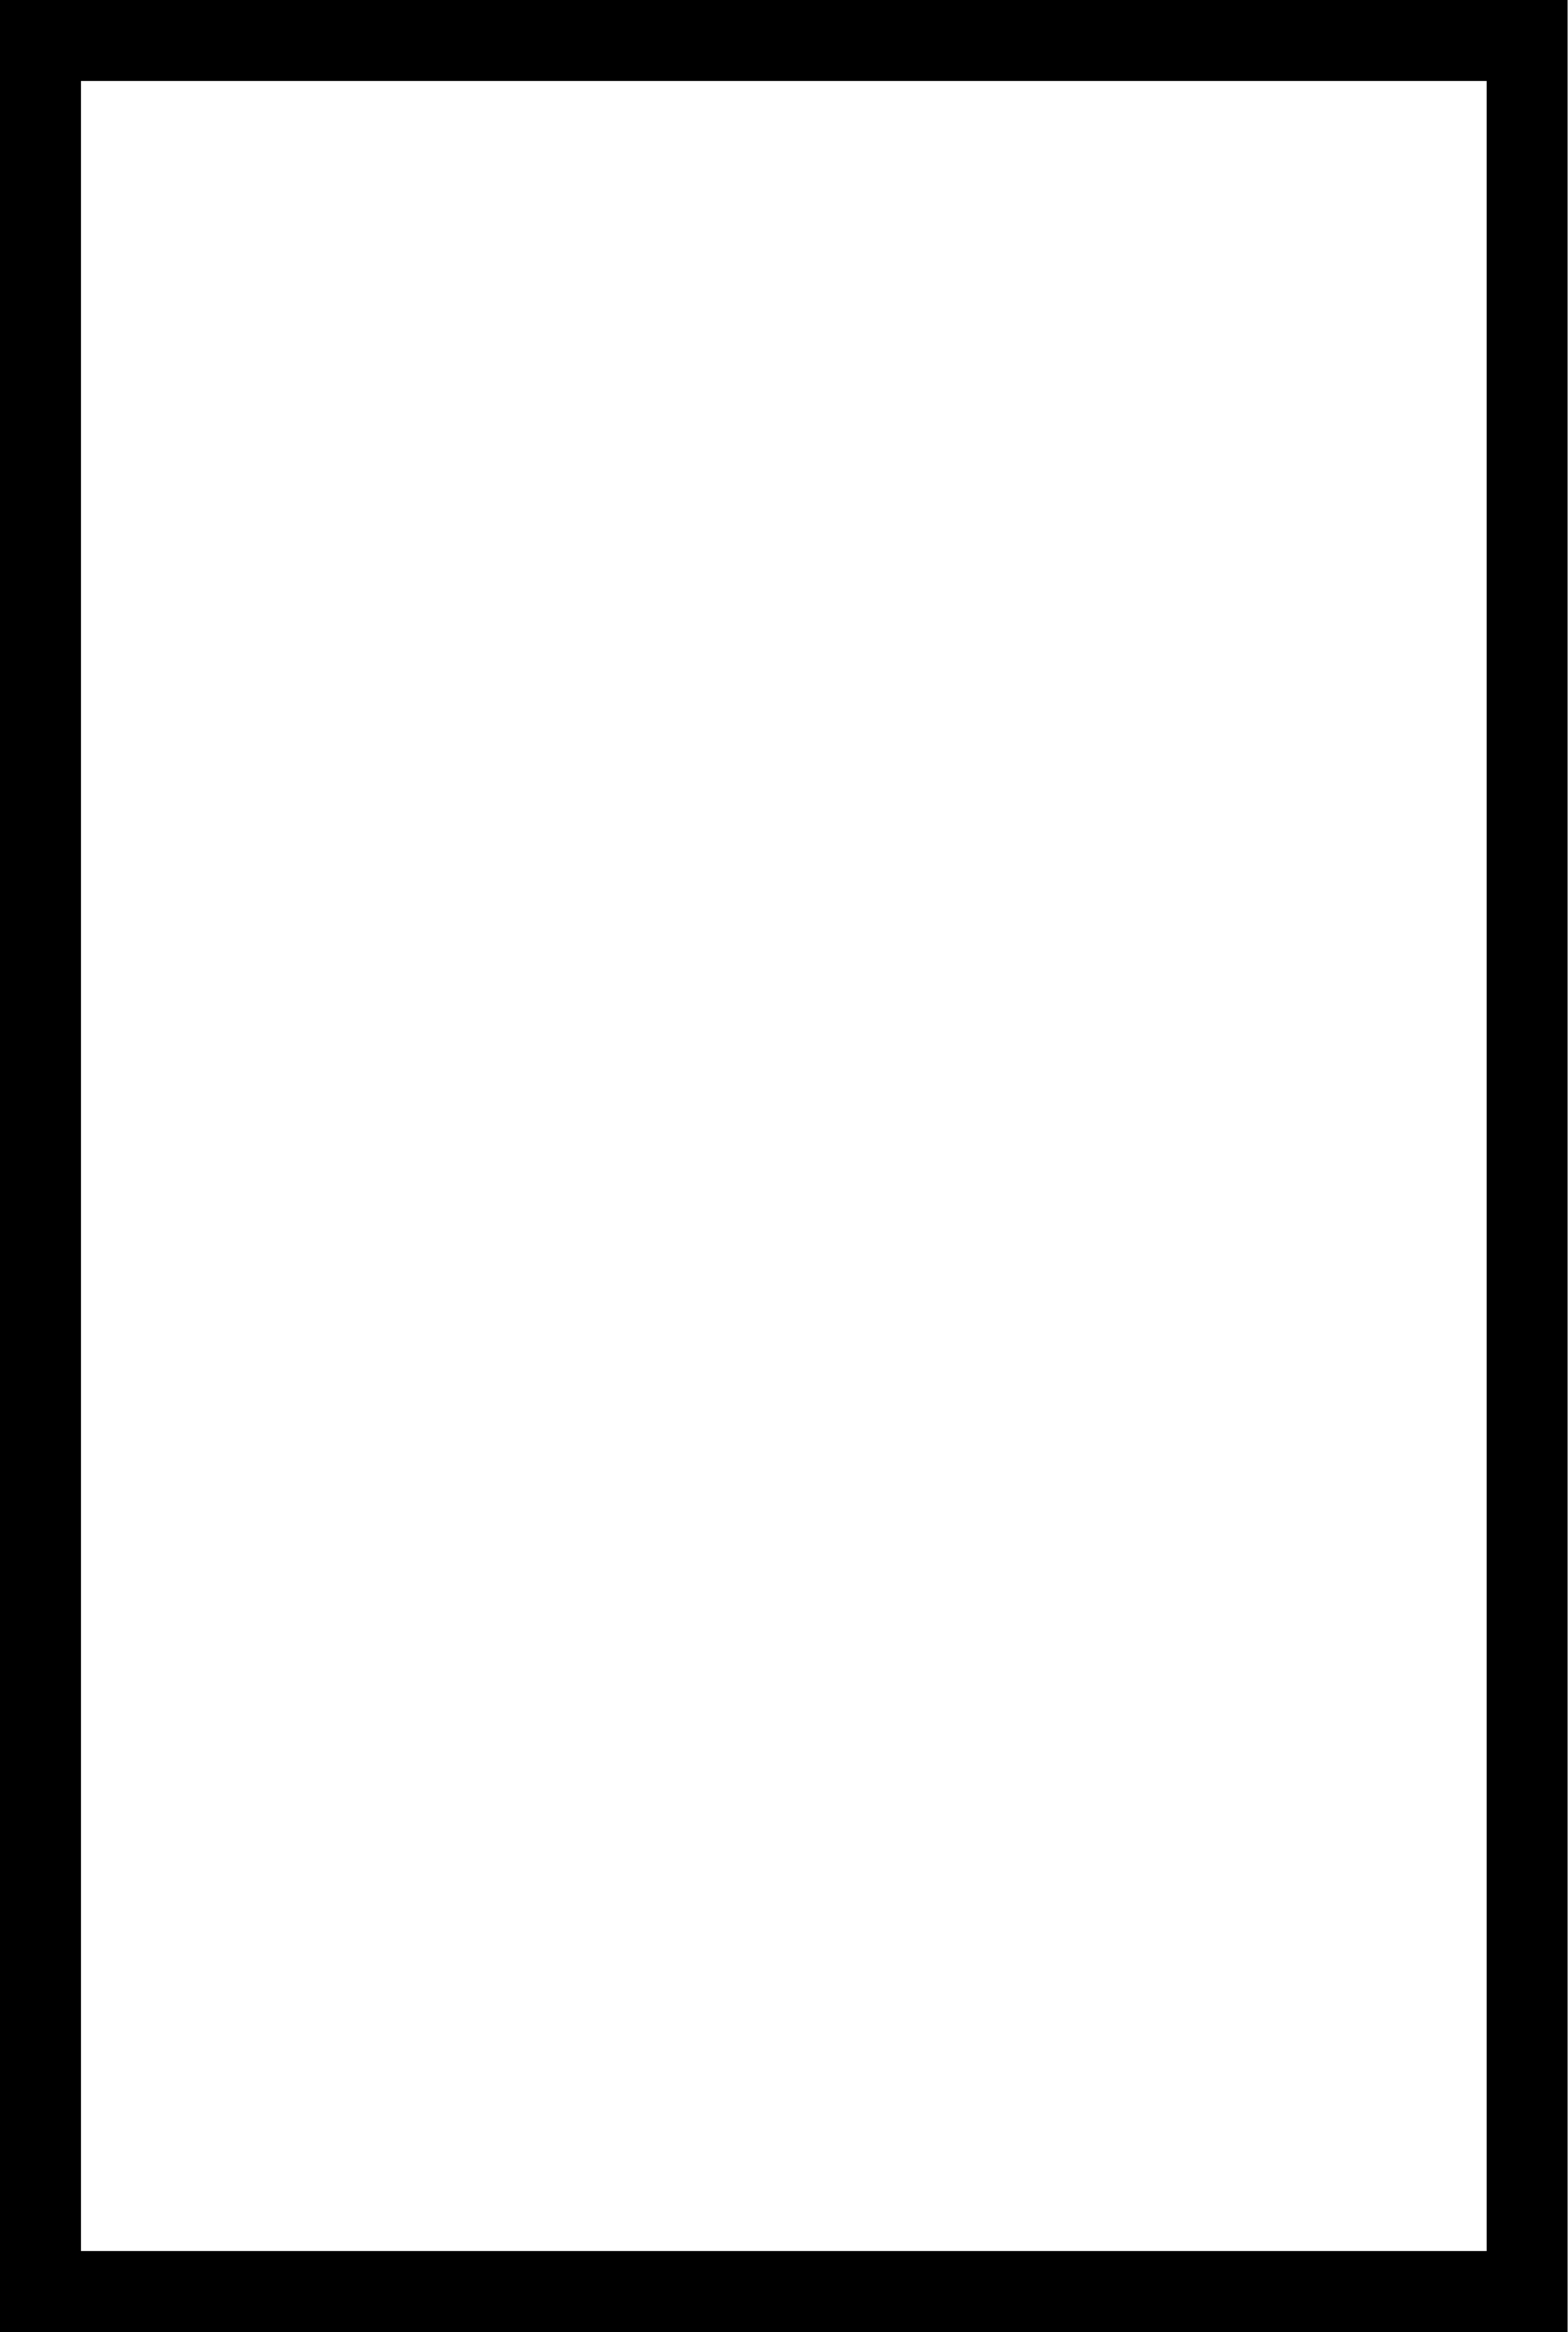
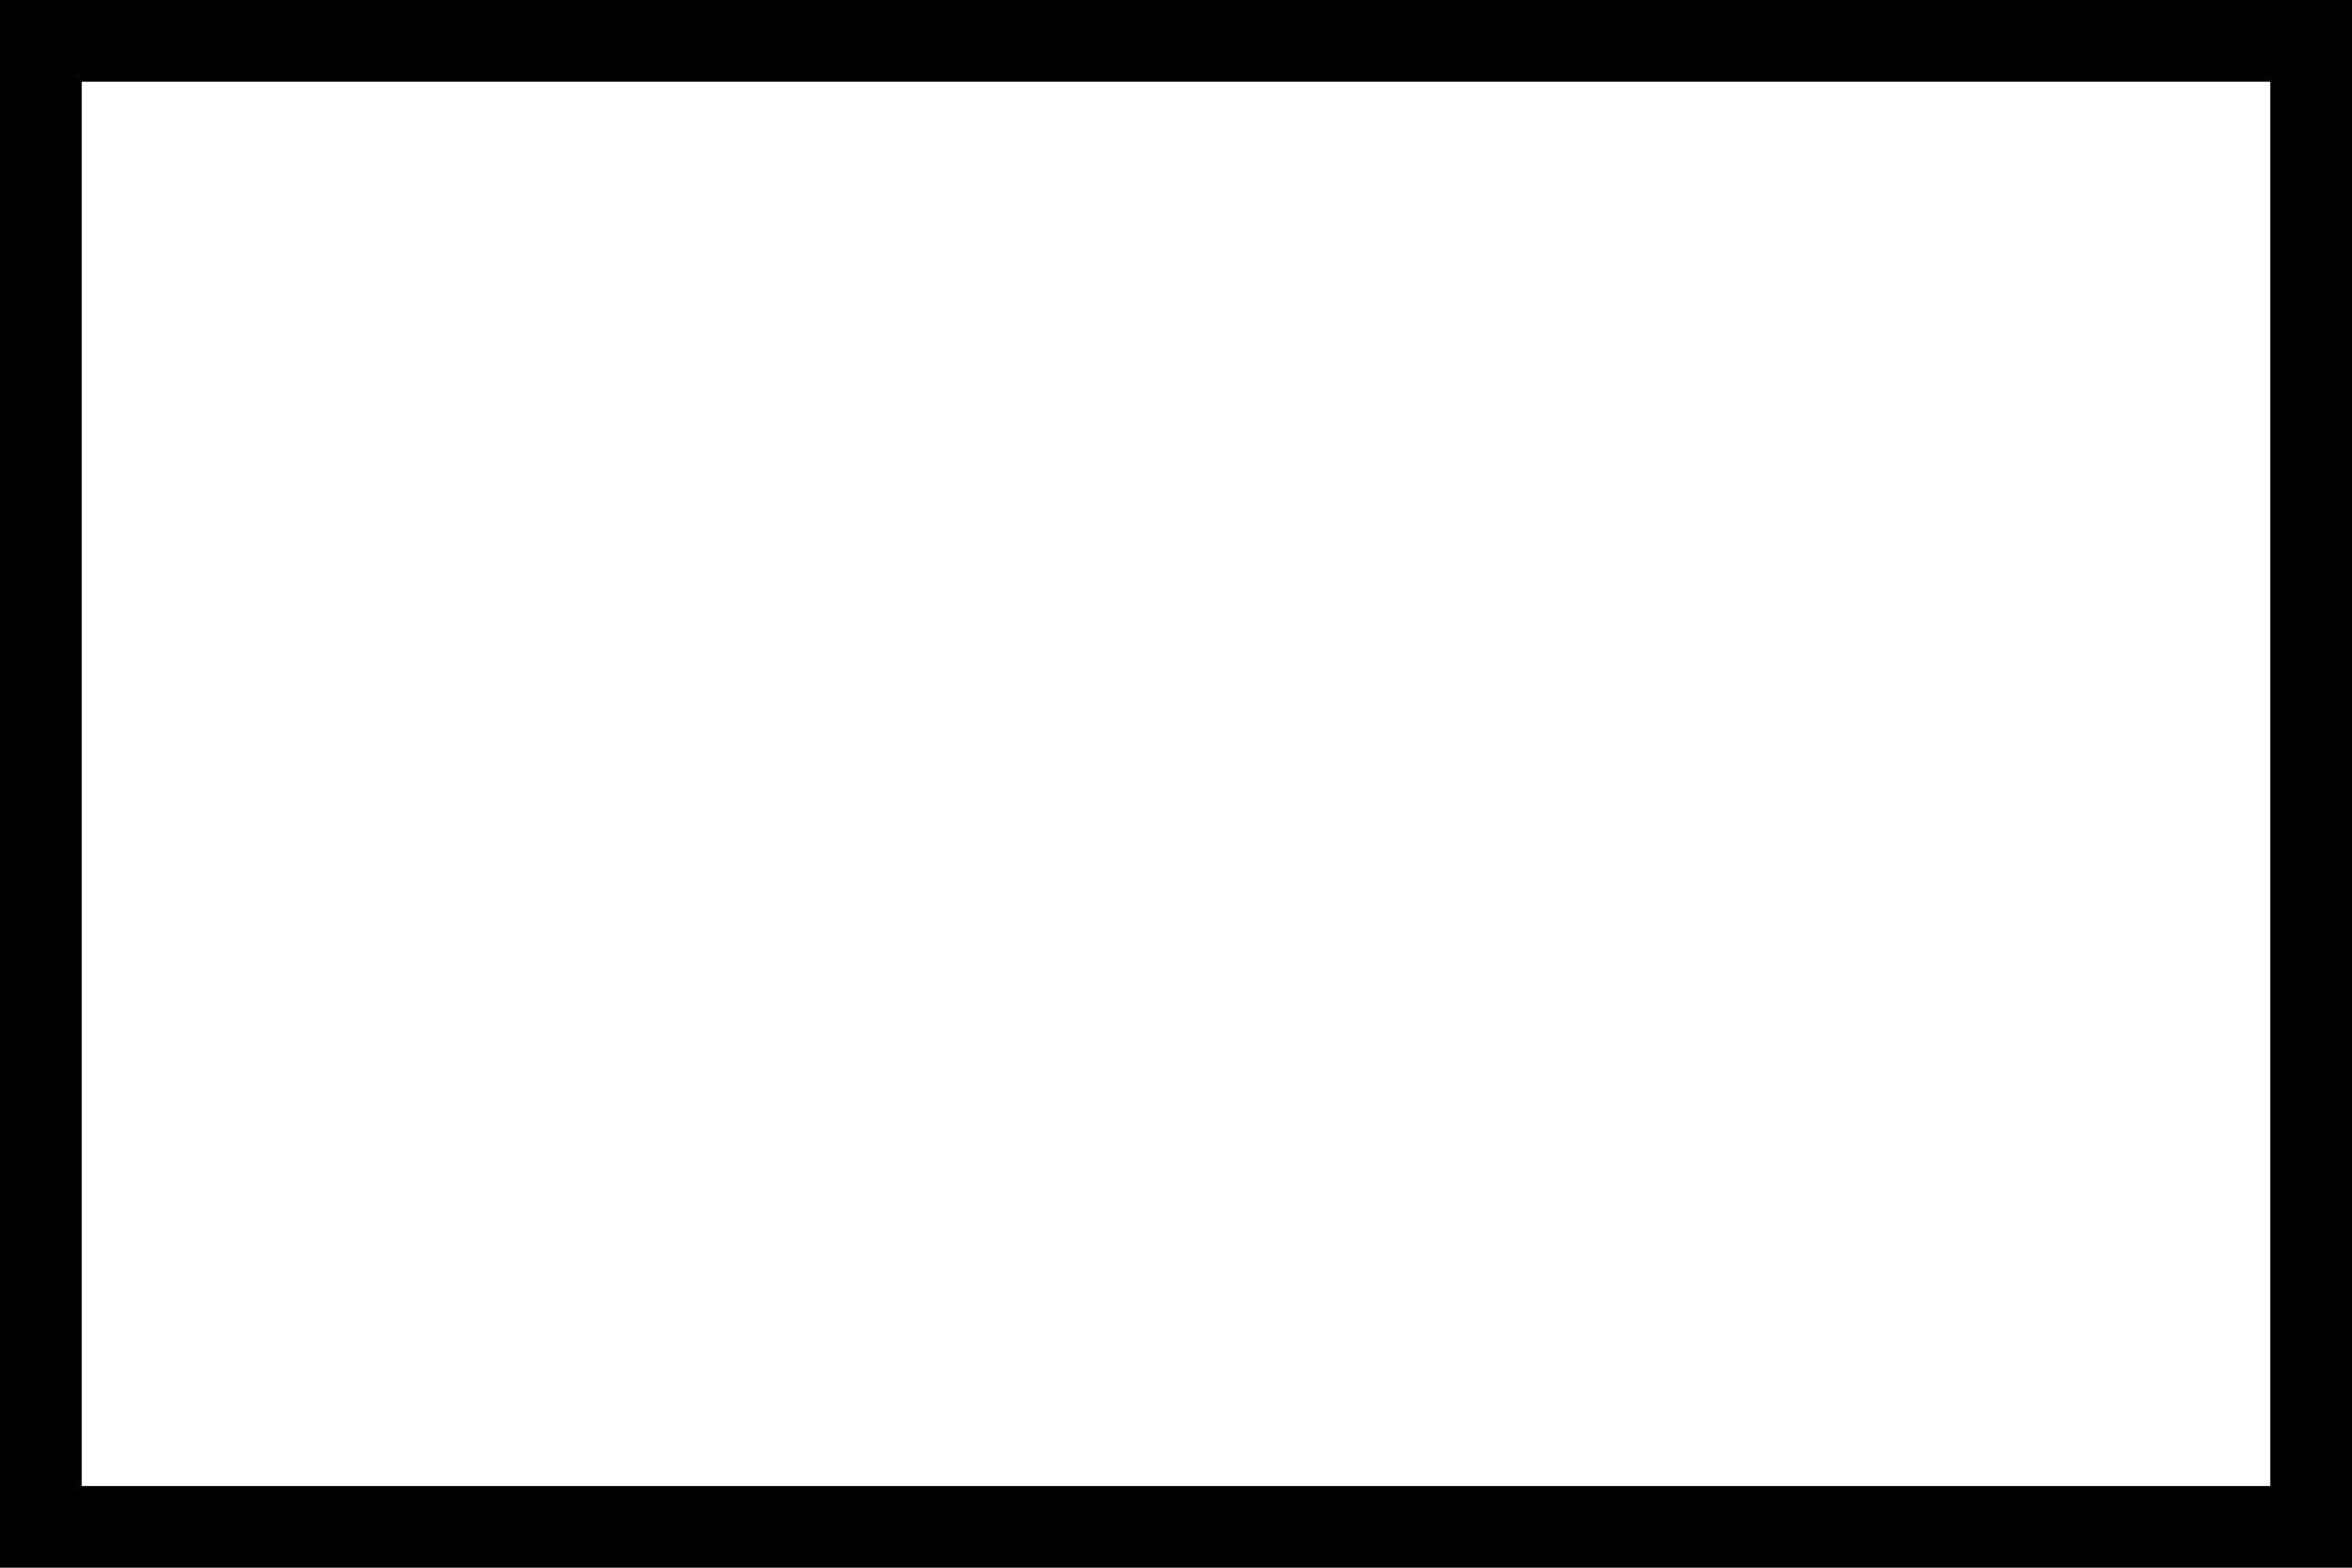
- <svg xmlns="http://www.w3.org/2000/svg" viewBox="11760.0 23000.0 4840.0 7200">
-   <path fill="#000" fill-rule="evenodd" d="M11760.0 23000.0 L11760.0 30200.0 L16600.0 30200.0 L16600.0 23000.0 L11760.0 23000.0 Z M16350.0 29950.0 L12010.0 29950.0 L12010.0 23250.0 L16350.0 23250.0 L16350.0 29950.0 Z " />
+ <svg xmlns="http://www.w3.org/2000/svg" viewBox="13600 -5000.0 7200.0 4800.0">
+   <path fill="#000" fill-rule="evenodd" d="M13600.0 -5000.0 L13600.0 -200.0 L20800.0 -200.0 L20800.0 -5000.0 L13600.0 -5000.0 Z M20550.0 -450.0 L13850.0 -450.0 L13850.0 -4750.0 L20550.0 -4750.0 L20550.0 -450.0 Z " />
</svg>
